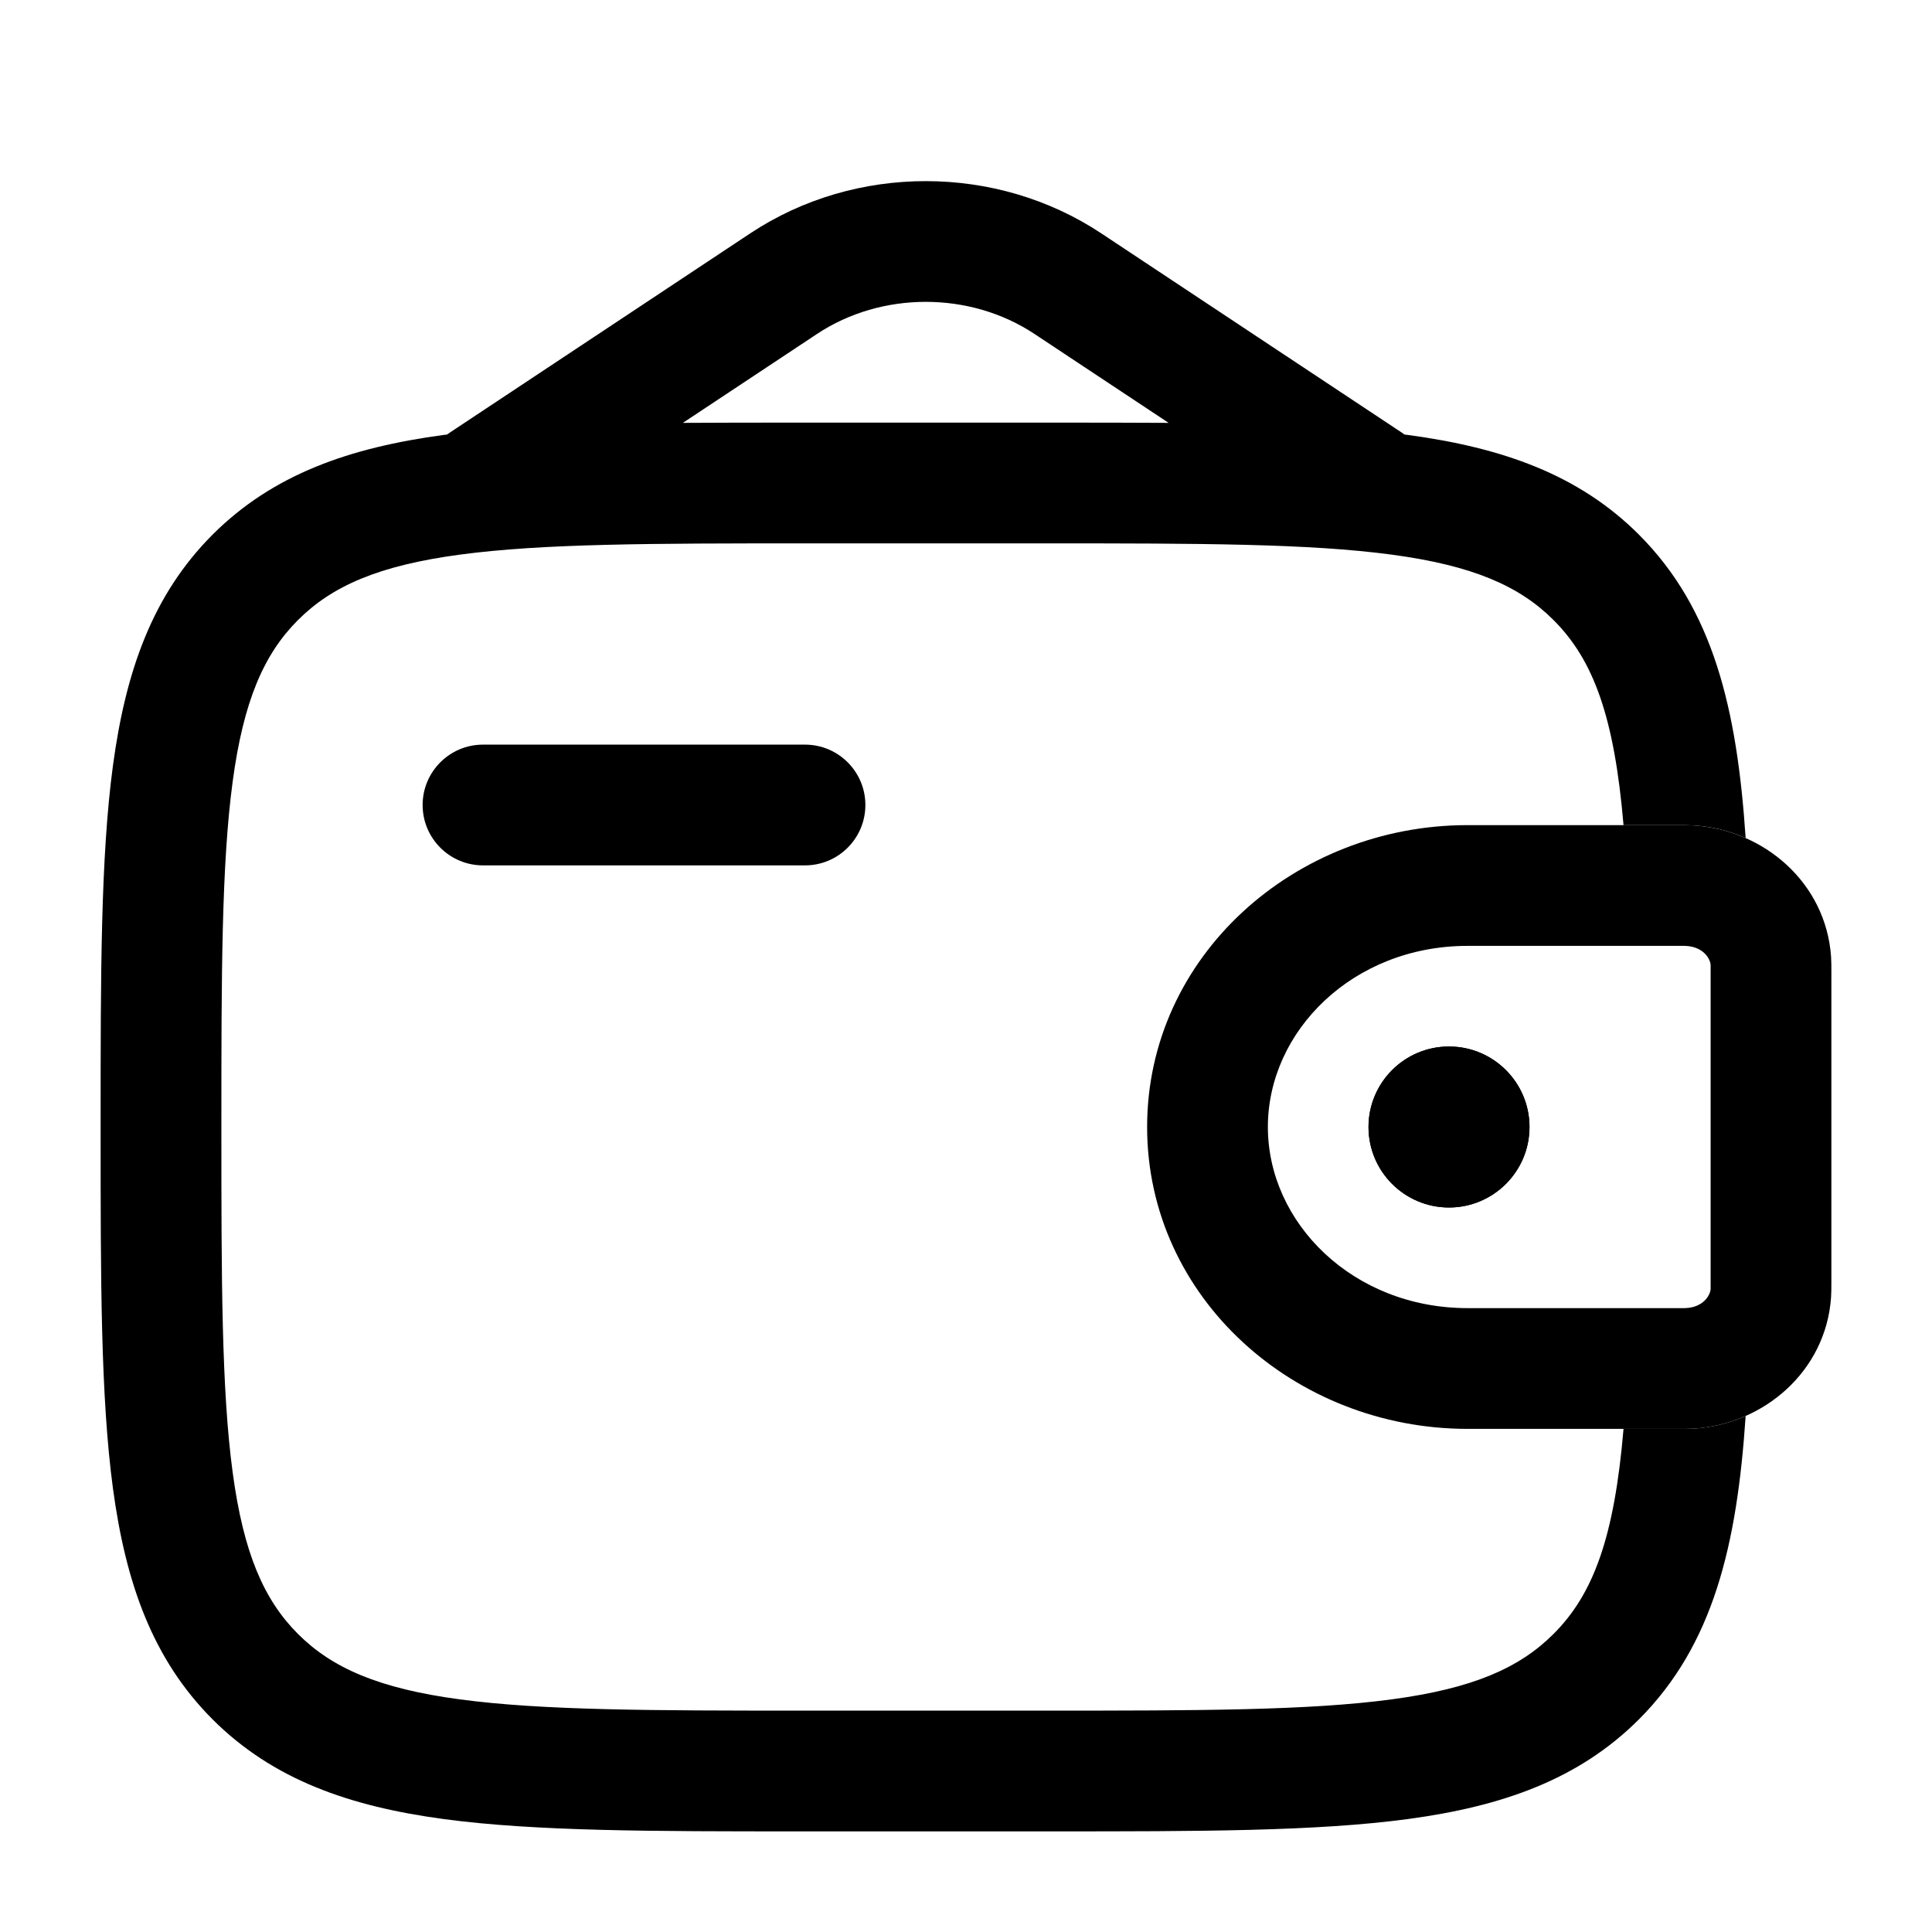
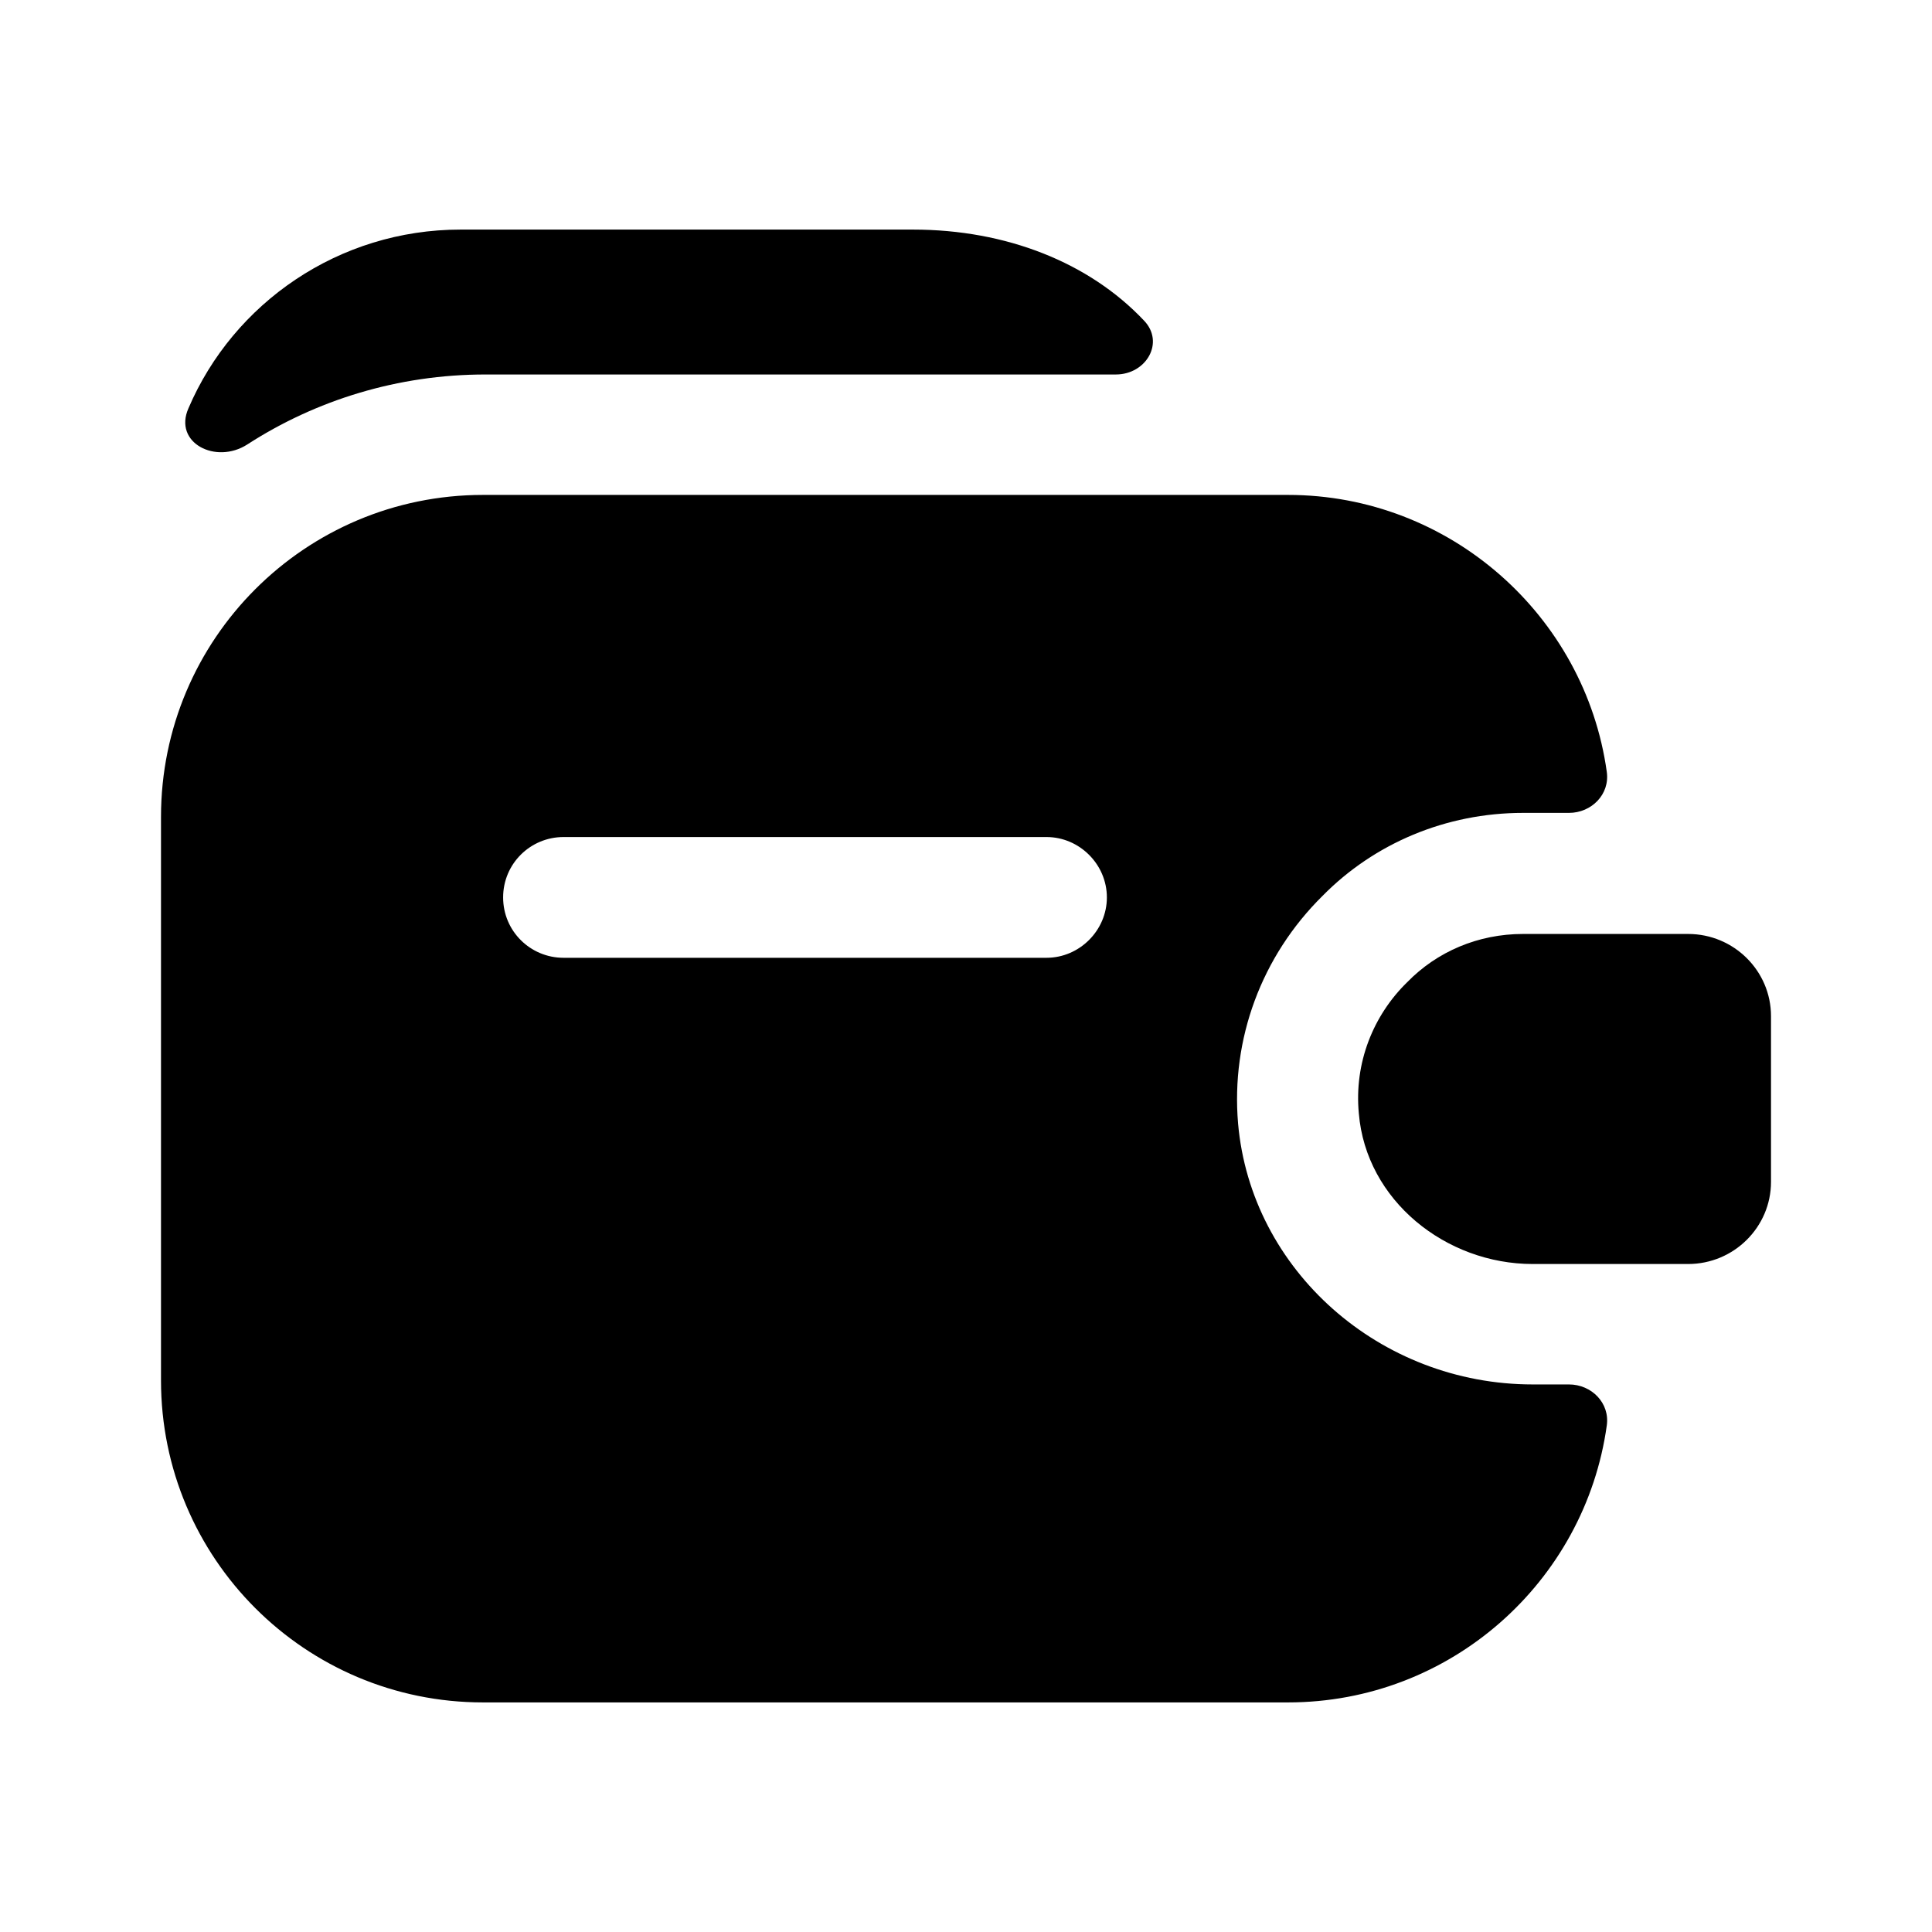
- <svg xmlns="http://www.w3.org/2000/svg" viewBox="0 0 24 24" fill="none">
-   <path fill-rule="evenodd" clip-rule="evenodd" d="M20.924 11.75C20.903 11.75 20.877 11.75 20.833 11.75H18.231C16.807 11.75 15.75 12.809 15.75 14C15.75 15.191 16.807 16.25 18.231 16.25H20.833C20.877 16.25 20.903 16.25 20.924 16.25C20.943 16.25 20.948 16.249 20.948 16.249C21.154 16.237 21.243 16.098 21.25 16.014C21.25 16.014 21.25 16.008 21.25 15.999C21.25 15.981 21.25 15.957 21.25 15.917V12.083C21.25 12.061 21.25 12.044 21.25 12.03C21.25 12.018 21.25 12.009 21.25 12.001C21.25 11.992 21.25 11.986 21.25 11.986C21.243 11.902 21.154 11.763 20.948 11.751C20.948 11.751 20.943 11.75 20.924 11.75ZM20.85 10.25C20.916 10.25 20.98 10.25 21.039 10.254C21.91 10.307 22.681 10.964 22.746 11.882C22.75 11.942 22.75 12.007 22.75 12.067C22.75 12.072 22.75 12.078 22.75 12.083V15.917C22.75 15.922 22.75 15.928 22.75 15.933C22.75 15.993 22.75 16.058 22.746 16.118C22.681 17.036 21.91 17.693 21.039 17.747C20.98 17.75 20.916 17.75 20.85 17.75C20.844 17.75 20.839 17.75 20.833 17.75H18.231C16.086 17.75 14.25 16.122 14.25 14C14.25 11.878 16.086 10.25 18.231 10.25H20.833C20.839 10.25 20.844 10.25 20.85 10.25Z" fill="currentColor" />
-   <path d="M19 14C19 14.552 18.552 15 18 15C17.448 15 17 14.552 17 14C17 13.448 17.448 13 18 13C18.552 13 19 13.448 19 14Z" fill="currentColor" />
-   <path fill-rule="evenodd" clip-rule="evenodd" d="M20.85 10.25C20.916 10.25 20.98 10.25 21.039 10.254C21.265 10.267 21.483 10.321 21.685 10.41C21.578 8.804 21.283 7.566 20.359 6.641C19.61 5.893 18.661 5.561 17.489 5.403L17.447 5.398C17.436 5.39 17.425 5.382 17.415 5.375L13.679 2.898C12.376 2.034 10.624 2.034 9.321 2.898L5.586 5.375C5.575 5.382 5.564 5.39 5.553 5.398L5.511 5.403C4.339 5.561 3.39 5.893 2.641 6.641C1.893 7.39 1.561 8.339 1.403 9.511C1.25 10.65 1.25 12.106 1.25 13.944V14.056C1.25 15.894 1.25 17.35 1.403 18.489C1.561 19.661 1.893 20.61 2.641 21.359C3.39 22.107 4.339 22.439 5.511 22.597C6.65 22.75 8.106 22.75 9.944 22.75H13.056C14.894 22.75 16.35 22.75 17.489 22.597C18.661 22.439 19.61 22.107 20.359 21.359C21.283 20.434 21.578 19.196 21.685 17.59C21.483 17.679 21.265 17.733 21.039 17.747C20.98 17.75 20.916 17.75 20.85 17.75L20.833 17.75H20.168C20.054 19.091 19.797 19.8 19.298 20.298C18.875 20.721 18.295 20.975 17.289 21.11C16.262 21.248 14.907 21.25 13 21.25H10C8.093 21.25 6.739 21.248 5.711 21.11C4.705 20.975 4.125 20.721 3.702 20.298C3.279 19.875 3.025 19.295 2.89 18.289C2.752 17.262 2.75 15.907 2.75 14C2.75 12.093 2.752 10.739 2.89 9.711C3.025 8.705 3.279 8.125 3.702 7.702C4.125 7.279 4.705 7.025 5.711 6.89C6.739 6.752 8.093 6.75 10 6.75H13C14.907 6.75 16.262 6.752 17.289 6.89C18.295 7.025 18.875 7.279 19.298 7.702C19.797 8.2 20.054 8.909 20.168 10.25H20.833L20.85 10.25ZM9.944 5.25H13.056C13.573 5.25 14.059 5.25 14.517 5.253L12.85 4.148C12.049 3.617 10.951 3.617 10.15 4.148L8.483 5.253C8.941 5.25 9.427 5.25 9.944 5.25Z" fill="currentColor" />
-   <path d="M6 9.25C5.586 9.25 5.25 9.586 5.25 10C5.25 10.414 5.586 10.75 6 10.75H10C10.414 10.75 10.75 10.414 10.75 10C10.75 9.586 10.414 9.25 10 9.25H6Z" fill="currentColor" />
-   <path fill-rule="evenodd" clip-rule="evenodd" d="M19 14C19 14.552 18.552 15 18 15C17.448 15 17 14.552 17 14C17 13.448 17.448 13 18 13C18.552 13 19 13.448 19 14Z" fill="currentColor" />
+ <svg xmlns="http://www.w3.org/2000/svg" width="800px" height="800px" viewBox="0 0 24 24" fill="none">
+   <path d="M22 12.622V14.682C22 15.242 21.54 15.702 20.97 15.702H19.04C17.96 15.702 16.97 14.912 16.88 13.832C16.82 13.202 17.06 12.612 17.48 12.202C17.85 11.822 18.36 11.602 18.92 11.602H20.97C21.54 11.602 22 12.062 22 12.622Z" fill="currentColor" />
+   <path d="M15.38 13.958C15.29 12.908 15.67 11.878 16.43 11.128C17.07 10.478 17.96 10.098 18.92 10.098H19.49C19.77 10.098 20 9.868 19.96 9.588C19.69 7.648 18.01 6.148 16 6.148H6C3.79 6.148 2 7.938 2 10.148V17.148C2 19.358 3.79 21.148 6 21.148H16C18.02 21.148 19.69 19.648 19.96 17.708C20 17.428 19.77 17.198 19.49 17.198H19.04C17.14 17.198 15.54 15.778 15.38 13.958ZM13 11.898H7C6.59 11.898 6.25 11.568 6.25 11.148C6.25 10.728 6.59 10.398 7 10.398H13C13.41 10.398 13.75 10.738 13.75 11.148C13.75 11.558 13.41 11.898 13 11.898Z" fill="currentColor" />
+   <path d="M14.211 3.982C14.471 4.252 14.241 4.652 13.861 4.652H6.031C4.941 4.652 3.921 4.972 3.071 5.522C2.681 5.772 2.151 5.502 2.341 5.072C2.901 3.762 4.211 2.852 5.721 2.852H11.341C12.501 2.852 13.531 3.262 14.211 3.982Z" fill="currentColor" />
</svg>
